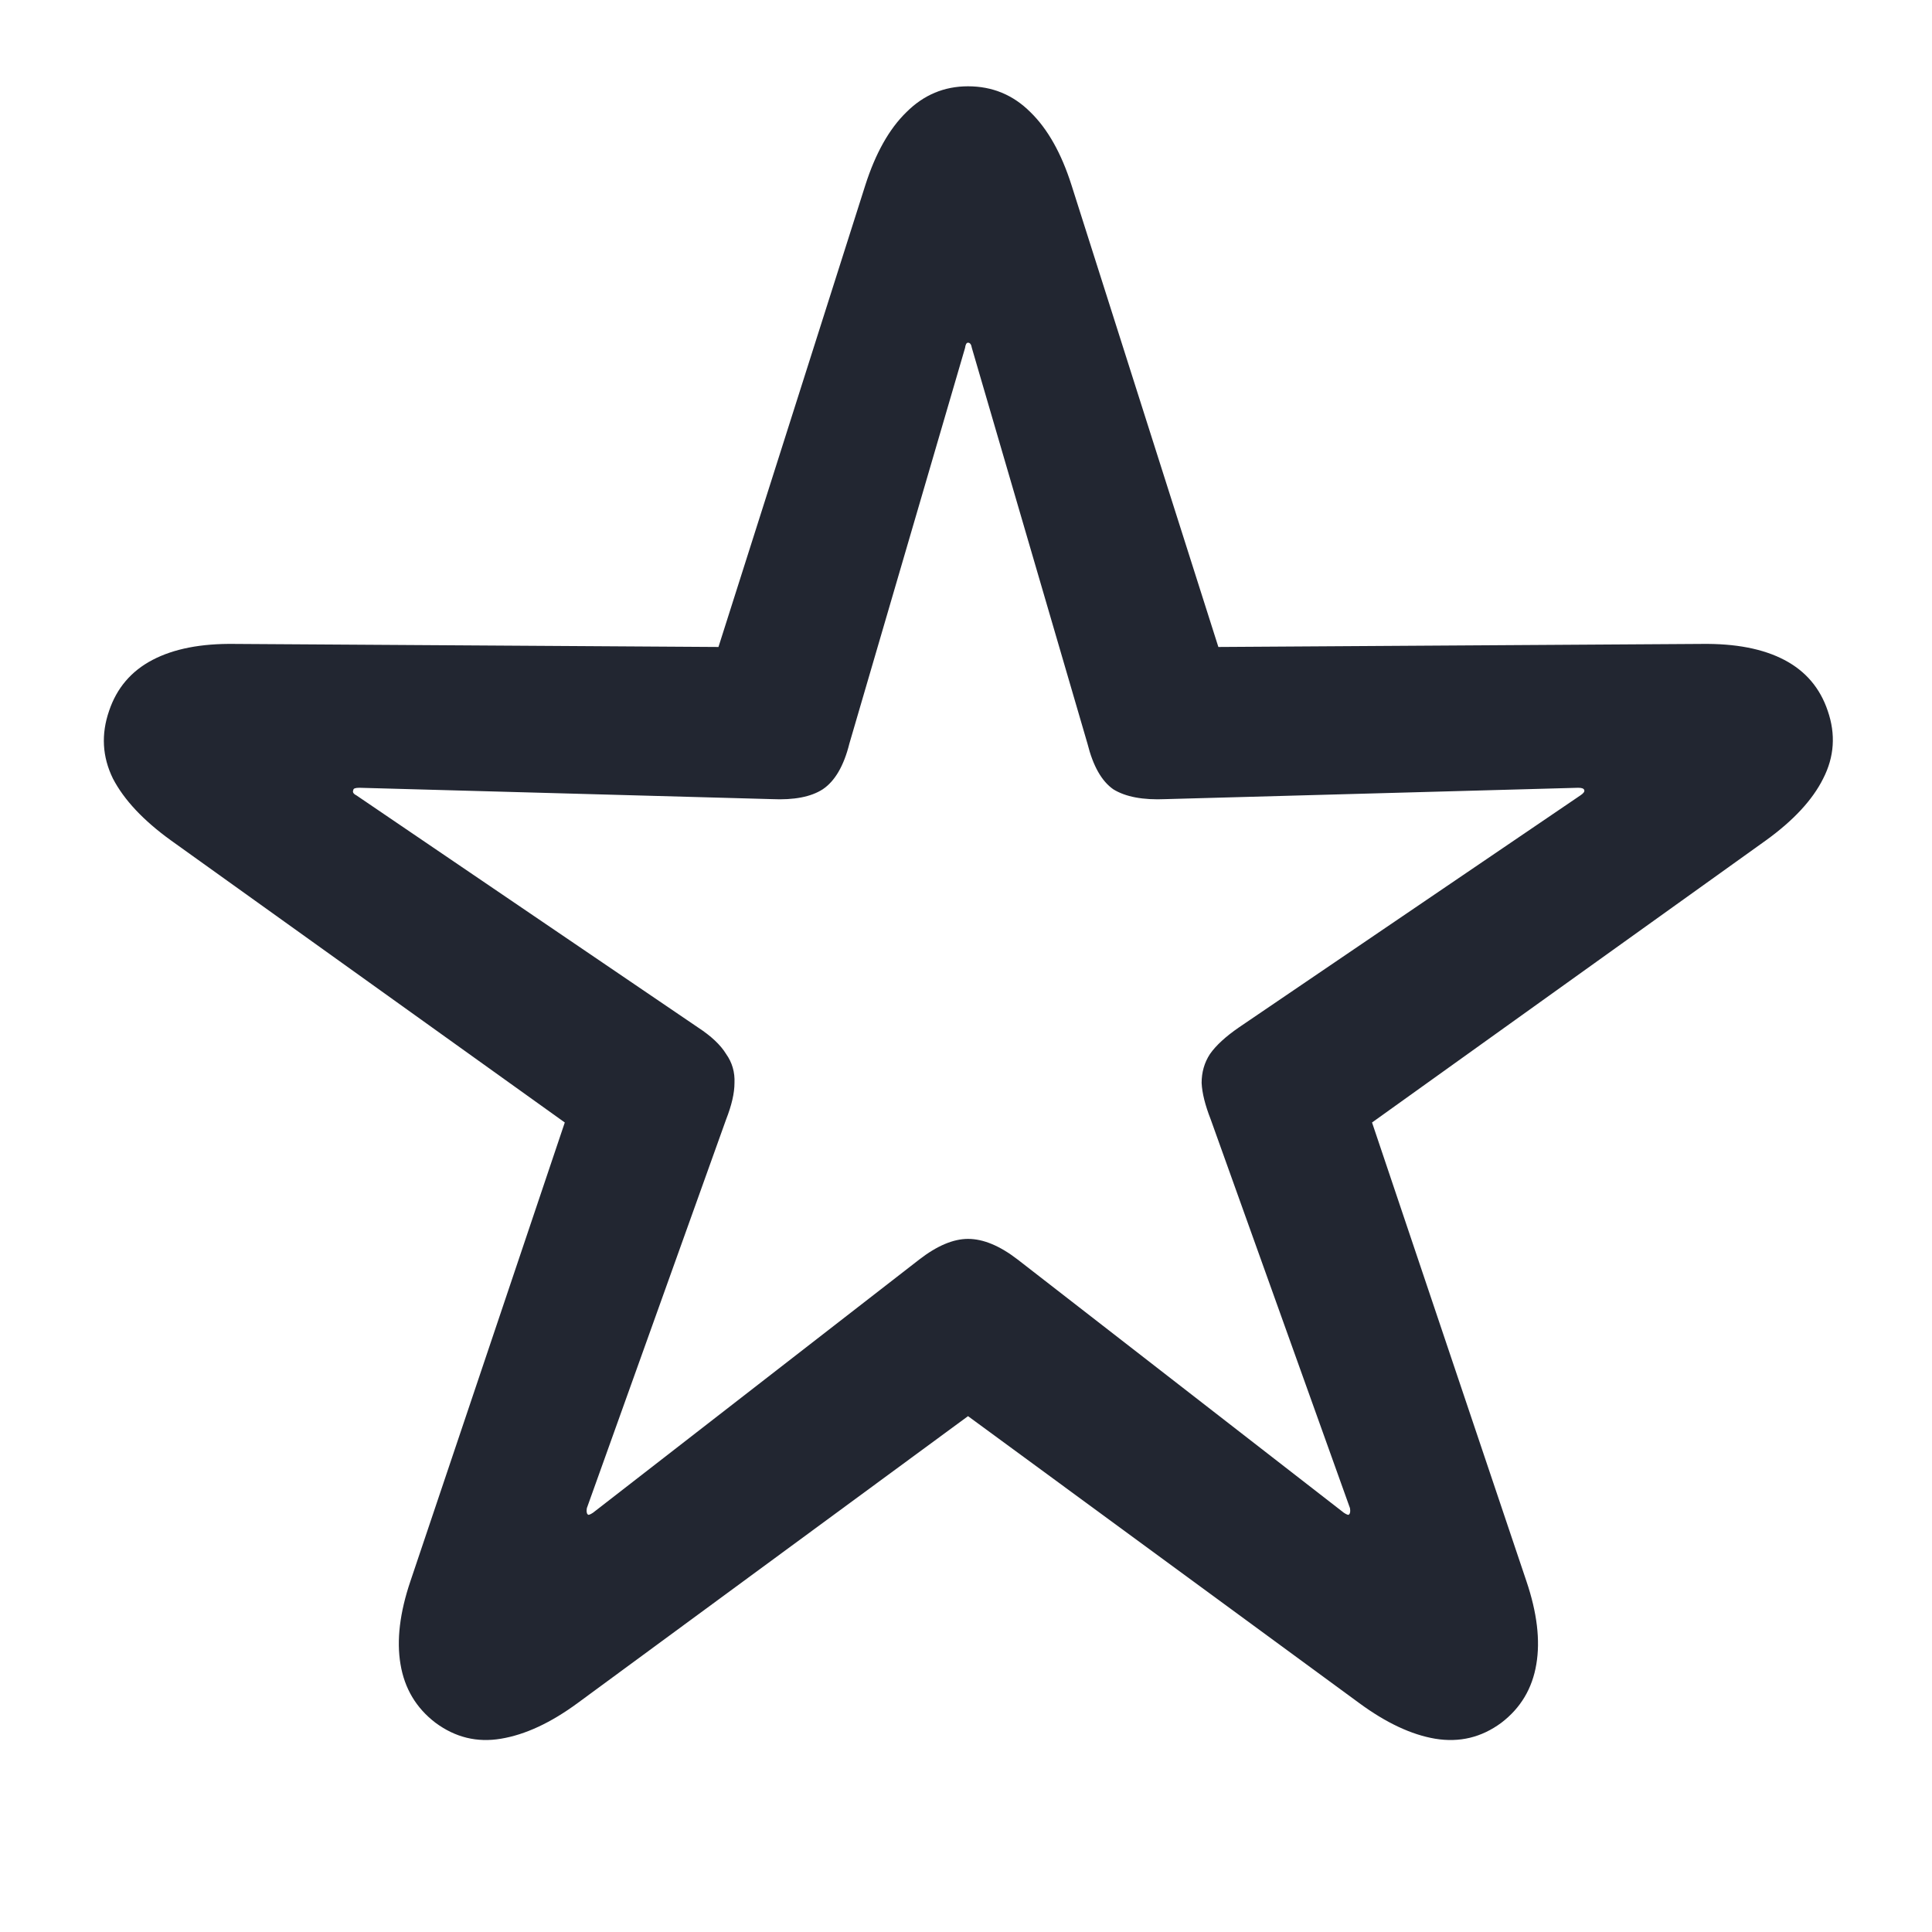
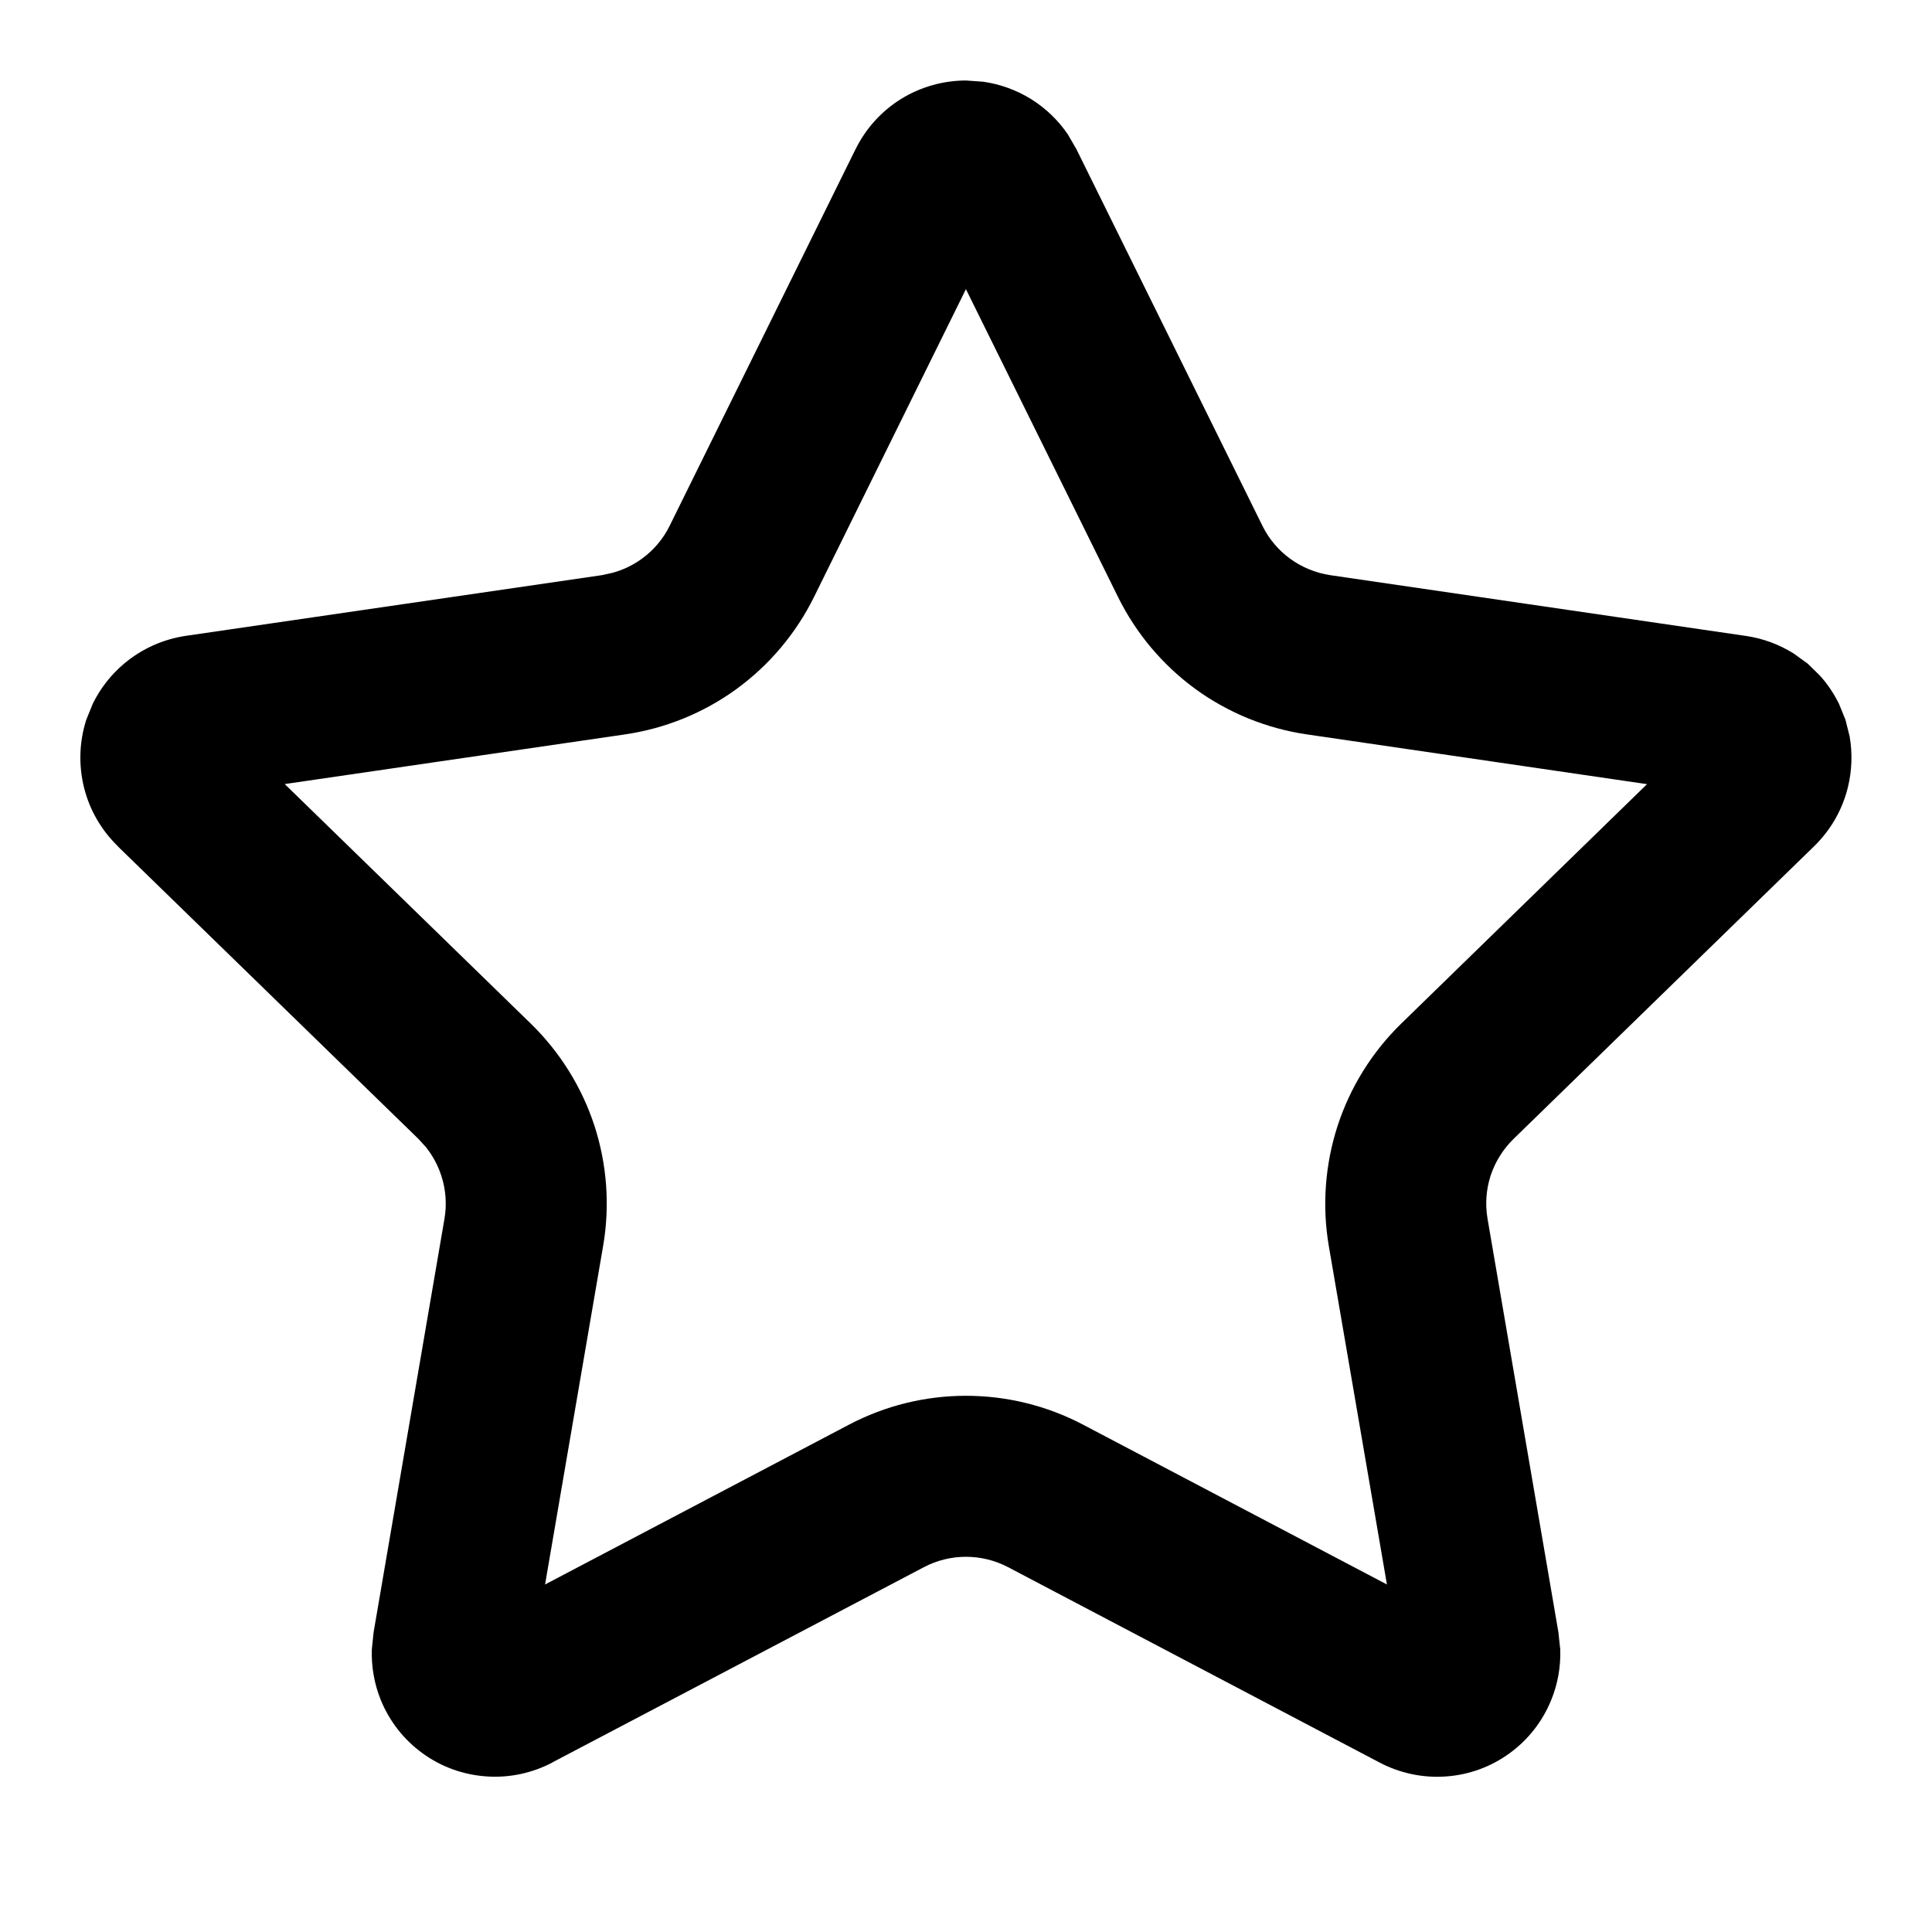
- <svg xmlns="http://www.w3.org/2000/svg" width="24" height="24" viewBox="0 0 24 24" fill="none">
-   <path d="M5.41 21.401C5.17 21.218 5.025 20.975 4.975 20.673C4.925 20.377 4.966 20.033 5.098 19.643L7.016 13.944L2.121 10.438C1.781 10.192 1.541 9.937 1.403 9.672C1.27 9.401 1.255 9.121 1.355 8.831C1.45 8.548 1.629 8.337 1.894 8.198C2.159 8.059 2.499 7.993 2.915 7.999L8.925 8.037L10.749 2.301C10.876 1.904 11.046 1.601 11.26 1.393C11.474 1.179 11.729 1.072 12.025 1.072C12.328 1.072 12.586 1.179 12.8 1.393C13.014 1.601 13.185 1.904 13.311 2.301L15.135 8.037L21.136 7.999C21.558 7.993 21.901 8.059 22.166 8.198C22.431 8.337 22.61 8.548 22.705 8.831C22.805 9.121 22.787 9.401 22.648 9.672C22.516 9.937 22.279 10.192 21.939 10.438L17.044 13.944L18.962 19.643C19.094 20.033 19.135 20.377 19.085 20.673C19.035 20.975 18.89 21.218 18.65 21.401C18.404 21.583 18.131 21.649 17.828 21.599C17.532 21.549 17.217 21.401 16.883 21.155L12.025 17.592L7.177 21.155C6.843 21.401 6.525 21.549 6.223 21.599C5.926 21.649 5.656 21.583 5.41 21.401ZM7.3 18.811C7.306 18.824 7.328 18.817 7.366 18.792L11.421 15.645C11.641 15.475 11.843 15.39 12.025 15.39C12.214 15.39 12.419 15.475 12.64 15.645L16.694 18.792C16.732 18.817 16.754 18.824 16.76 18.811C16.773 18.799 16.776 18.773 16.77 18.735L15.04 13.906C14.971 13.73 14.933 13.579 14.927 13.453C14.927 13.32 14.961 13.2 15.031 13.093C15.106 12.986 15.226 12.876 15.39 12.763L19.633 9.88C19.671 9.855 19.687 9.833 19.68 9.814C19.674 9.795 19.649 9.786 19.605 9.786L14.482 9.927C14.199 9.94 13.982 9.899 13.83 9.805C13.685 9.704 13.578 9.515 13.509 9.238L12.073 4.323C12.066 4.279 12.05 4.257 12.025 4.257C12.006 4.257 11.994 4.279 11.988 4.323L10.551 9.238C10.482 9.515 10.371 9.704 10.22 9.805C10.075 9.899 9.864 9.94 9.587 9.927L4.465 9.786C4.414 9.786 4.389 9.795 4.389 9.814C4.377 9.839 4.389 9.861 4.427 9.88L8.67 12.763C8.834 12.87 8.951 12.98 9.02 13.093C9.096 13.2 9.13 13.32 9.124 13.453C9.124 13.579 9.089 13.73 9.02 13.906L7.29 18.735C7.284 18.773 7.287 18.799 7.3 18.811Z" fill="#222631" />
+ <svg xmlns="http://www.w3.org/2000/svg" viewBox="0 0 24 24" fill="none">
+   <path d="M12.212 1.015C12.422 1.044 12.625 1.118 12.807 1.23C12.988 1.343 13.144 1.492 13.264 1.668L13.371 1.852L15.682 6.531C15.762 6.694 15.881 6.835 16.027 6.941C16.174 7.048 16.346 7.118 16.525 7.145L21.69 7.9C21.902 7.931 22.103 8.006 22.283 8.119L22.456 8.244L22.608 8.393C22.703 8.498 22.782 8.617 22.845 8.744L22.925 8.941L22.977 9.148C23.013 9.358 23.006 9.573 22.955 9.781C22.887 10.058 22.742 10.311 22.538 10.51L22.537 10.511L18.802 14.148C18.672 14.275 18.574 14.432 18.517 14.604C18.461 14.777 18.448 14.961 18.479 15.141L19.359 20.276L19.382 20.489C19.389 20.703 19.352 20.916 19.271 21.115C19.164 21.381 18.984 21.612 18.752 21.78C18.52 21.949 18.245 22.049 17.959 22.068C17.673 22.088 17.387 22.027 17.134 21.893L12.521 19.467C12.36 19.383 12.181 19.339 11.999 19.339C11.818 19.339 11.639 19.383 11.479 19.467L6.862 21.893L6.863 21.894C6.61 22.027 6.325 22.088 6.039 22.067C5.754 22.047 5.479 21.948 5.248 21.779C5.016 21.611 4.837 21.381 4.729 21.115C4.649 20.916 4.612 20.703 4.619 20.489L4.641 20.277L5.521 15.142C5.552 14.962 5.539 14.778 5.482 14.605C5.44 14.476 5.375 14.355 5.29 14.249L5.198 14.148L1.462 10.512L1.463 10.511C1.258 10.312 1.113 10.061 1.044 9.784C0.975 9.506 0.984 9.214 1.072 8.941L1.152 8.743C1.246 8.551 1.379 8.38 1.544 8.242C1.763 8.058 2.03 7.939 2.313 7.898L7.475 7.145L7.607 7.116C7.738 7.081 7.862 7.022 7.973 6.941C8.12 6.835 8.239 6.694 8.319 6.531L10.628 1.853L10.629 1.852C10.755 1.596 10.95 1.381 11.192 1.23C11.435 1.08 11.715 1 12 1L12.212 1.015ZM17.39 20.624V20.619L17.388 20.611L17.39 20.624ZM18.069 20.125L18.074 20.127C18.072 20.126 18.07 20.124 18.067 20.123L18.069 20.125ZM5.928 20.126L5.931 20.125L5.934 20.123C5.932 20.124 5.93 20.125 5.928 20.126ZM10.112 7.416C9.888 7.869 9.557 8.262 9.148 8.56C8.739 8.857 8.264 9.05 7.764 9.123L3.537 9.74L6.594 12.716C6.956 13.069 7.228 13.505 7.385 13.986C7.541 14.468 7.578 14.98 7.492 15.479L6.771 19.683L10.548 17.697C10.995 17.462 11.493 17.339 11.999 17.339C12.505 17.339 13.003 17.461 13.451 17.696L17.229 19.683L16.507 15.479C16.422 14.981 16.46 14.468 16.616 13.986C16.773 13.505 17.044 13.069 17.406 12.716L20.46 9.741L16.235 9.123C15.736 9.05 15.26 8.857 14.851 8.56C14.443 8.262 14.113 7.87 13.889 7.417L11.999 3.592L10.112 7.416Z" fill="currentColor" />
</svg>
